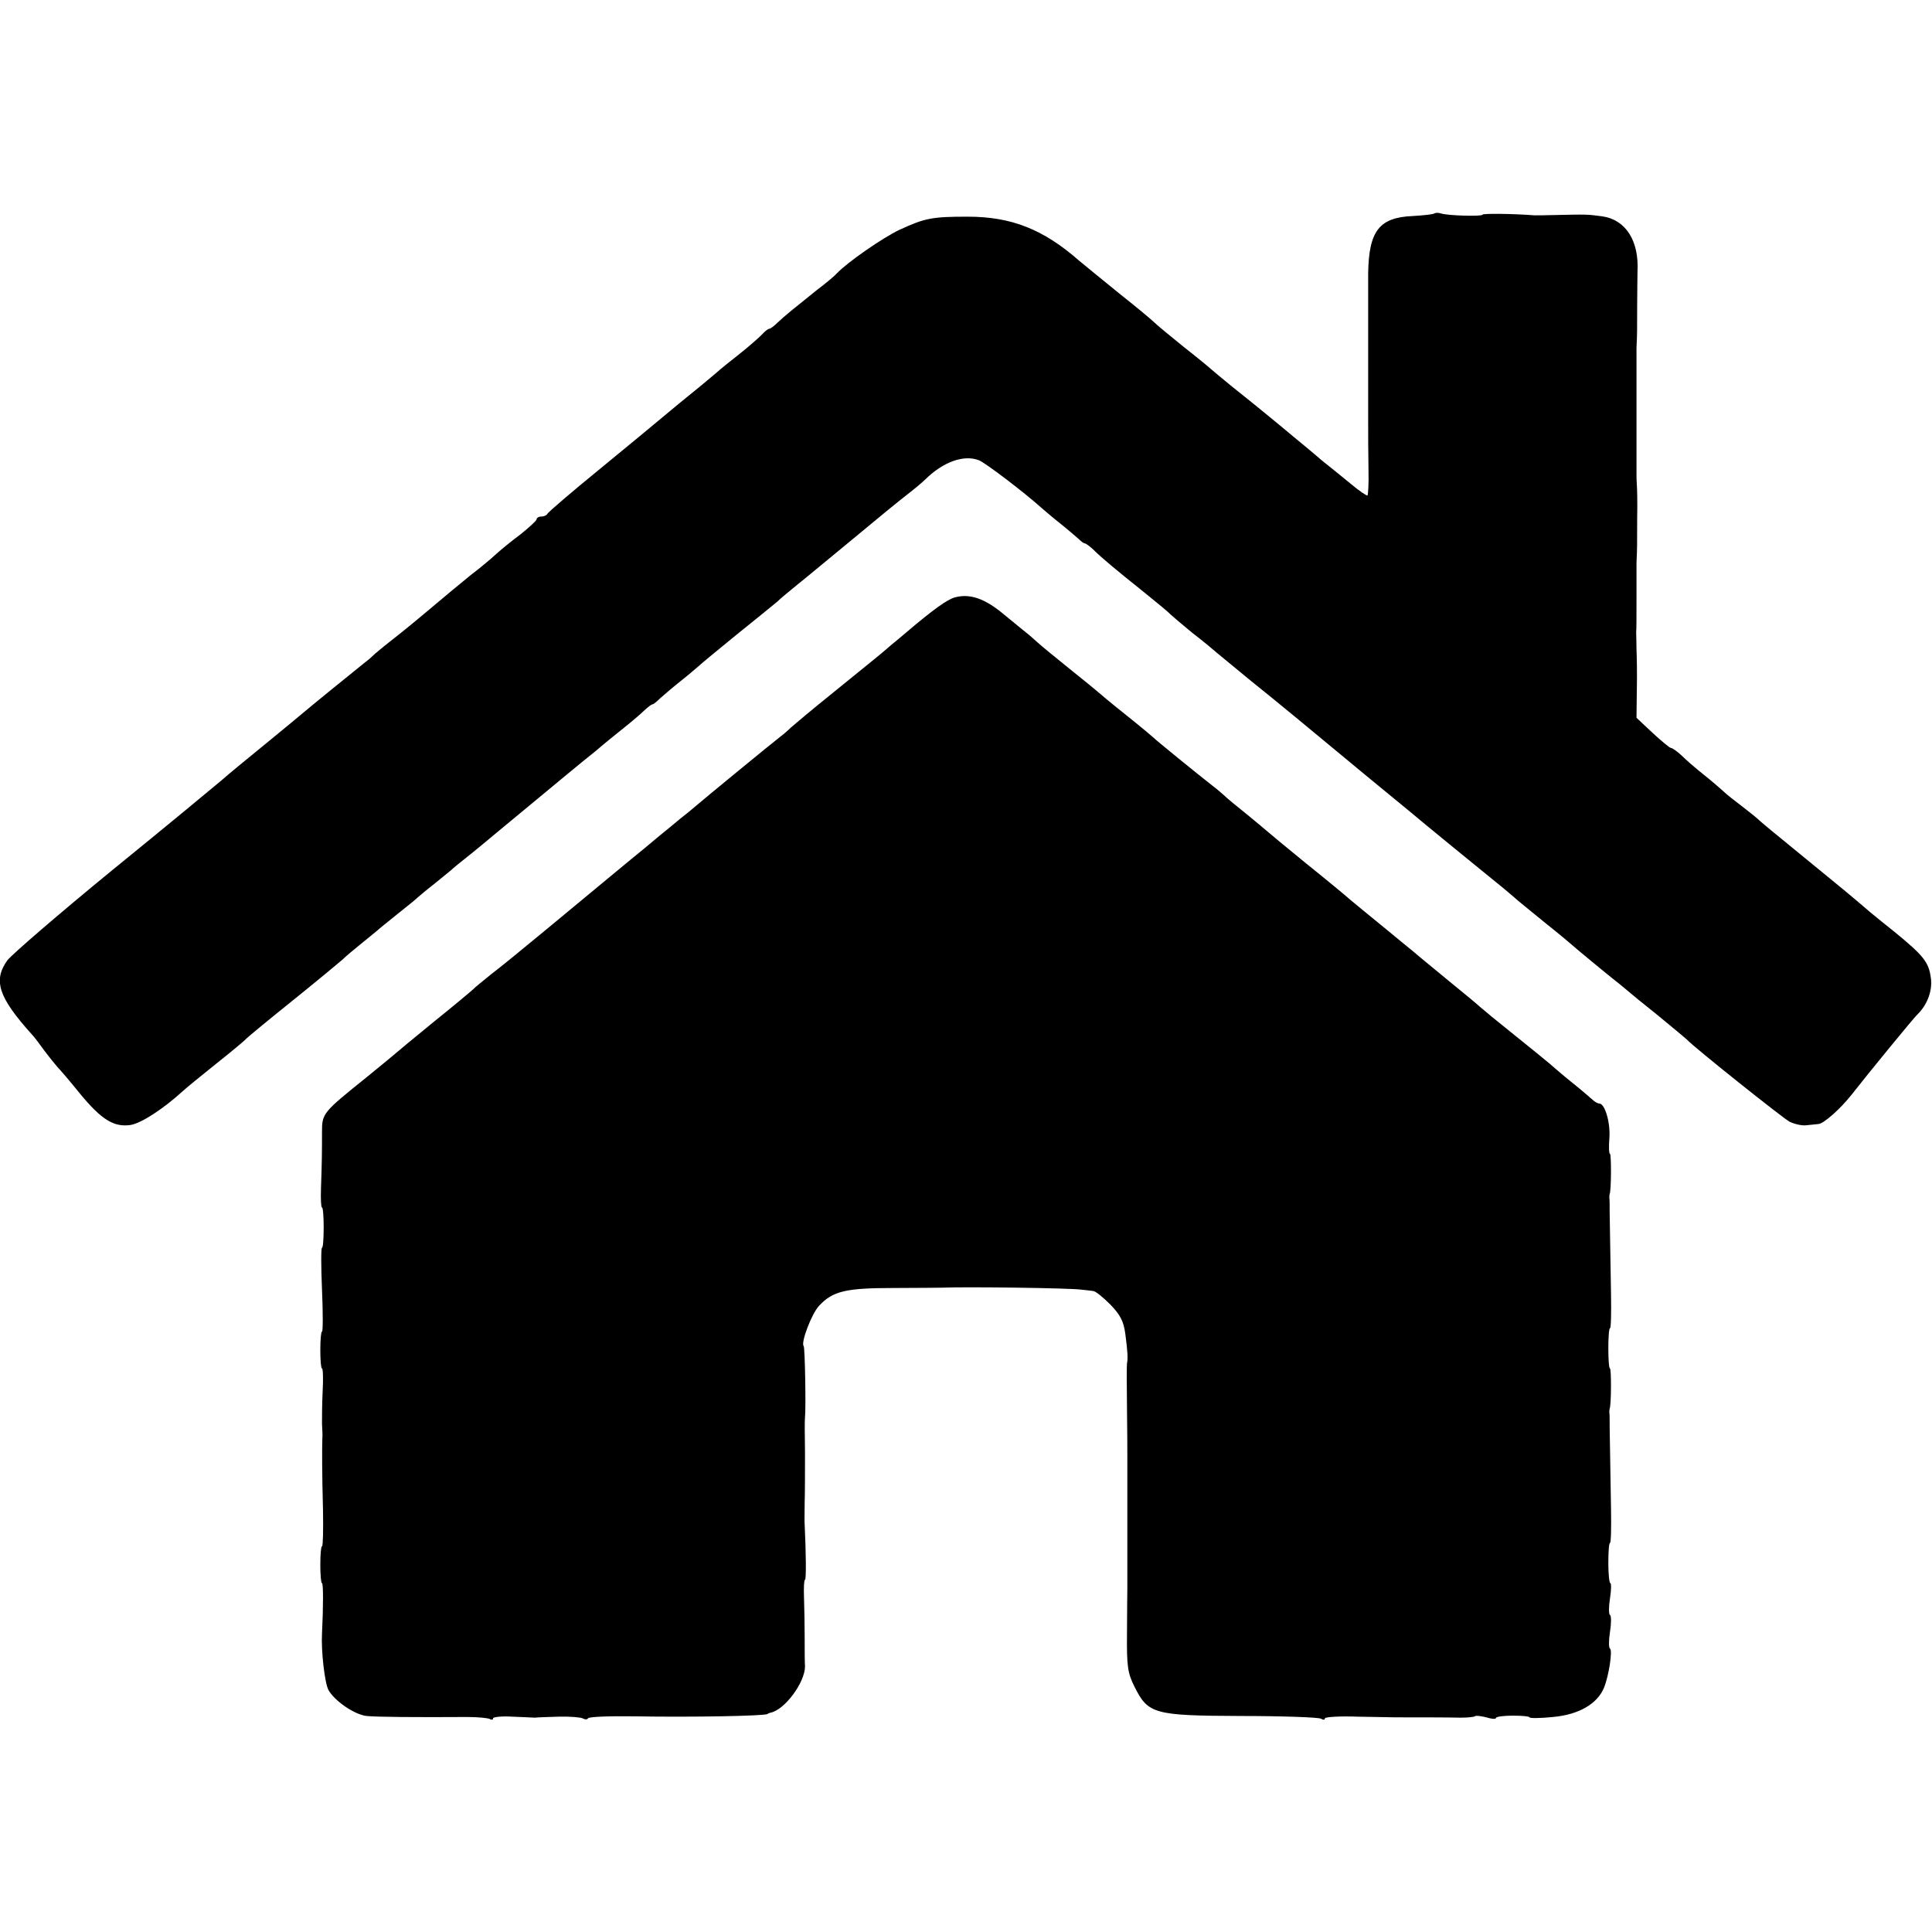
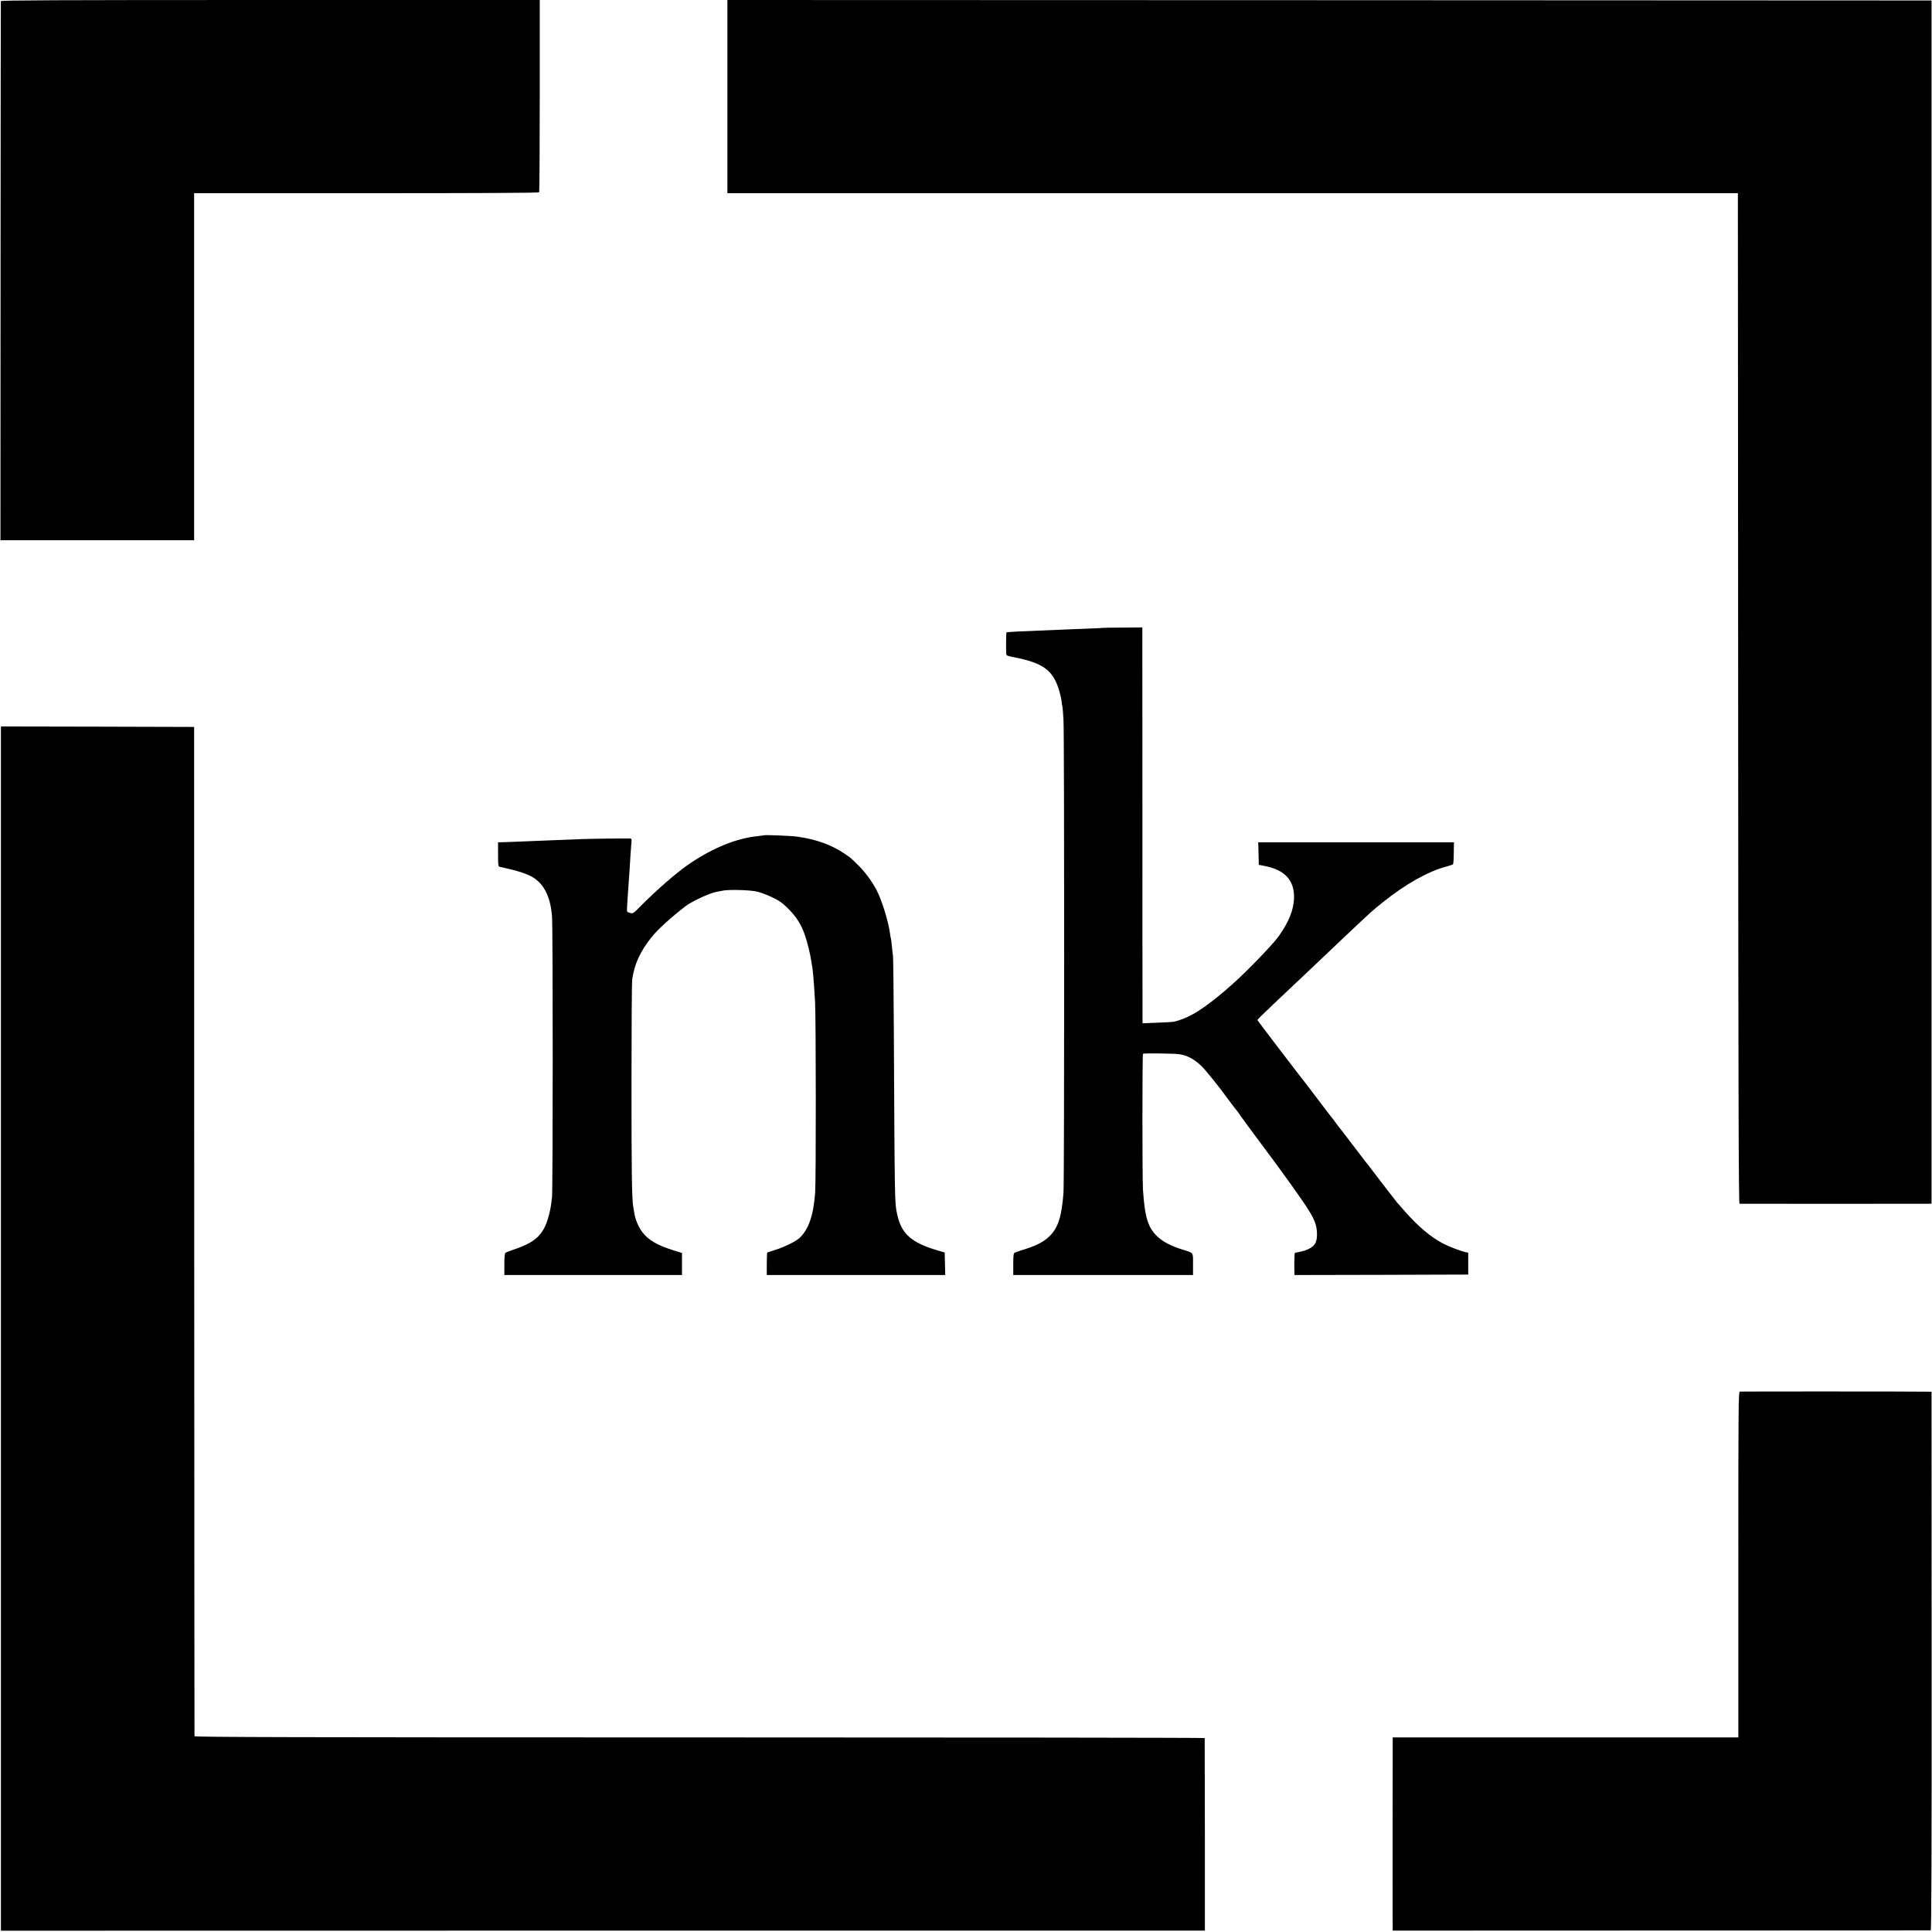
- <svg xmlns="http://www.w3.org/2000/svg" version="1" width="768" height="768" viewBox="0 0 576 576">
-   <path d="M427.7 63.6c-.3.3-3.1.6-6.4.8-10.1.4-13.2 4.4-13.4 17.1v43c0 7.4 0 7.5.1 15.9.1 3.7-.1 7-.3 7.3-.2.2-2.4-1.3-4.8-3.3-2.4-2-6.4-5.2-8.9-7.2-2.4-2.1-6.3-5.3-8.6-7.2-5.5-4.6-10.5-8.7-17.9-14.6-3.3-2.7-6.2-5.1-6.5-5.4-.3-.3-3.9-3.3-8-6.5-4.1-3.3-8.2-6.7-9-7.5-.8-.8-5.5-4.7-10.3-8.5-4.8-3.9-10.2-8.3-12-9.8-10.6-9.3-20.1-13.1-33.2-13.1-10.6 0-12.7.4-20.3 3.9-4.9 2.3-15.6 9.7-18.7 13-.5.6-3.2 2.9-6 5-6.6 5.3-9.5 7.6-11.7 9.7-1 1-2.1 1.8-2.4 1.8-.4 0-1.4.8-2.3 1.8-.9.9-3.8 3.5-6.6 5.7-2.7 2.1-5.9 4.7-7 5.7-1.1.9-4 3.4-6.5 5.4-2.5 2-6.5 5.3-9 7.4-2.5 2.1-11.2 9.3-19.5 16.1-8.2 6.7-15.1 12.6-15.3 13.1-.2.4-1 .8-1.8.8s-1.4.4-1.4.8-2.2 2.4-4.8 4.5c-2.7 2-6 4.7-7.3 5.9-1.4 1.3-4.7 4.1-7.5 6.2-5.5 4.5-6.1 5-12.4 10.3-2.5 2.1-6.7 5.6-9.5 7.8-2.7 2.1-5.8 4.6-6.7 5.4-.9.9-2.3 2.1-3 2.6-2.9 2.3-17.4 14.1-18.4 15-.6.5-5.5 4.6-10.9 9s-11.5 9.4-13.4 11.1c-2 1.7-16.6 13.8-32.6 26.8-16 13.1-30 25.2-31.3 26.9-4.3 6-2.7 11 7.3 22.1.6.6 2.2 2.7 3.7 4.8 1.5 2 3.3 4.2 4 5 .7.7 3.7 4.2 6.6 7.8 6.5 7.9 10.2 10.1 15.1 9.4 3.2-.5 9.8-4.8 15.6-10.1 1.1-1 5.6-4.7 10-8.2 4.4-3.5 8.5-6.9 9-7.5.6-.6 6.9-5.8 14-11.5 7.2-5.8 13.7-11.2 14.6-12 .9-.9 3.4-3 5.4-4.6 2.1-1.7 4.3-3.5 4.9-4 .6-.6 3.4-2.8 6.1-5 2.8-2.2 5.5-4.4 6.1-5 .6-.5 2.8-2.4 4.9-4 2.1-1.7 4.3-3.5 4.9-4 .6-.6 3.3-2.8 6.1-5 2.7-2.2 6.1-5 7.5-6.2 2.3-1.9 10.9-9 21.5-17.8 2.2-1.8 5.8-4.8 8.1-6.6 2.2-1.9 6-5 8.4-6.9 2.4-1.9 5.2-4.3 6.2-5.3 1-.9 2-1.7 2.3-1.7.3 0 1.3-.8 2.3-1.8 1-.9 3.8-3.3 6.2-5.2 2.4-1.9 4.8-4 5.4-4.5.6-.6 5.6-4.7 11.1-9.2 5.5-4.4 11-8.9 12.2-9.9 1.1-1.1 4.1-3.5 6.4-5.4 2.4-1.9 9.7-8 16.4-13.5 6.6-5.5 13.8-11.4 15.9-13 2.2-1.7 4.6-3.7 5.5-4.6 5.3-5.2 11.4-7.4 15.9-5.7 1.9.7 13.7 9.7 18.8 14.3.6.5 3 2.6 5.4 4.5 2.4 1.9 4.9 4.1 5.6 4.7.7.7 1.5 1.3 1.8 1.3.3 0 1.4.8 2.4 1.7 2.6 2.6 6.7 6 15.2 12.8 4.1 3.3 7.7 6.3 8 6.7.3.3 3.2 2.8 6.5 5.5 3.4 2.6 6.7 5.4 7.5 6.1 1.8 1.5 4.7 3.9 10.2 8.4 5.8 4.6 20.2 16.5 33.8 27.8 6.3 5.2 12.4 10.2 13.5 11.1 4 3.4 21.3 17.5 25.5 20.9 2.4 1.9 4.8 4 5.4 4.5.6.6 4.7 3.9 9.1 7.5 4.4 3.5 8.2 6.7 8.5 7 .5.5 10.2 8.5 12.6 10.4.7.5 2.6 2.1 4.4 3.6 1.8 1.5 3.7 3.1 4.4 3.6 2.2 1.7 12.1 9.9 12.6 10.4 2.1 2.3 28.6 23.4 30.5 24.4 1.4.7 3.5 1.2 4.8 1.1 1.2-.1 2.9-.3 3.9-.4 1.5-.1 6.5-4.5 9.8-8.7 5.4-6.9 18.7-23.1 19.6-23.9 2.9-2.8 4.5-6.9 4.1-10.6-.6-5-2-6.8-10.9-14.1-2.3-1.8-5.6-4.5-7.3-5.9-5.7-4.9-8-6.8-20.5-17-6.9-5.6-12.7-10.4-13-10.8-.3-.3-2.3-1.9-4.5-3.6-2.1-1.6-4.7-3.6-5.6-4.5-.9-.8-3.5-3.1-5.9-5-2.4-1.9-5.4-4.5-6.7-5.8-1.3-1.2-2.7-2.2-3.1-2.2-.4 0-2.9-2.1-5.5-4.5l-4.8-4.5.1-8.2c.1-4.6 0-10.1-.1-12.3 0-2.2-.1-4.5-.1-5 .1-.6.1-5.1.1-10v-10.8c.2-3.8.2-5.5.2-13.2.1-4.4 0-8.9-.1-10-.1-1.1-.1-2.5-.1-3V125v-21.3c.2-3.9.2-5.5.2-12.7 0-4.1.1-8.6.1-10 .5-9.2-3.5-15.5-10.5-16.5-4.4-.6-4.7-.6-13.7-.4-3 .1-5.9.1-6.5.1-6.4-.5-15.5-.6-15.5-.2 0 .6-10.8.3-12.5-.4-.7-.2-1.5-.2-1.8 0z" />
-   <path d="M284.7 178.1c-2.3.6-6.7 3.8-14.7 10.6-.8.7-2.7 2.3-4.2 3.5-3.1 2.7-3.1 2.7-17.3 14.2-6.1 4.9-11.8 9.7-12.7 10.5-.9.9-2.3 2.1-3 2.6-2.6 2-23.3 19-25 20.5-.9.8-2.3 1.9-3 2.5-.7.5-2.9 2.3-4.9 4-2 1.6-5.4 4.4-7.5 6.2-4.7 3.8-13.8 11.4-29.4 24.3-6.3 5.2-13.7 11.3-16.5 13.4-2.7 2.2-5.2 4.2-5.5 4.6-.3.3-5.4 4.6-11.5 9.5-6 4.9-11.2 9.2-11.5 9.5-.3.3-4.1 3.4-8.5 7C96.2 331.7 96 331.9 96 337.5c0 5.4 0 8-.3 16.8-.1 3.1 0 5.7.3 5.7s.5 2.7.5 6-.2 6-.5 6-.3 5.6 0 12.5.3 12.5 0 12.5-.5 2.5-.5 5.5.2 5.5.5 5.5.4 3 .2 6.7c-.2 3.8-.2 8.1-.2 9.8.1 1.6.2 3.7.1 4.5-.1 2.8-.1 10.4.2 21.3.1 5.9 0 10.7-.3 10.7s-.5 2.5-.5 5.5.2 5.5.5 5.5c.4 0 .4 7.1 0 15-.3 5.1.8 14.7 1.9 16.8 1.8 3.3 7.8 7.4 11.4 7.8 2.9.3 14.7.4 30 .3 3.1 0 6.2.3 6.7.6.6.3 1 .3 1-.2 0-.4 2.6-.7 5.7-.5 3.2.1 6.3.3 6.8.3.6-.1 3.7-.2 7.1-.3 3.3-.1 6.5.2 7.1.5.7.4 1.4.4 1.6 0 .3-.5 6.5-.7 13.9-.6 16.8.3 39-.1 39.6-.7.1-.1.5-.3 1-.4 4.2-.9 10.2-9 10.2-13.8-.1-1.3-.1-5.2-.1-8.8 0-3.6-.1-8.9-.2-11.8-.1-2.8 0-5.2.3-5.2.4 0 .3-8.2-.1-16.5-.1-.6 0-3.5 0-6.5.1-3 .1-9.8.1-15-.1-5.2-.1-10 0-10.5.3-2.6 0-20.8-.4-21.2-.9-1 2.4-9.7 4.6-12 4.1-4.4 8-5.3 22.2-5.3 7.2 0 13.8-.1 14.6-.1 6.8-.3 38.2.1 41.5.6 1.1.1 2.6.3 3.4.4.7 0 3 1.9 5.1 4 3 3.1 4 5 4.5 8.8.7 5.3.8 7.3.5 8.8-.1.5-.1 6.6 0 13.5s.1 13.2.1 14v40c0 .8-.1 6.6-.1 12.9-.1 9.9.2 11.9 2.2 15.9 4.1 8.2 5.7 8.7 31.8 8.8 12.4 0 23.1.4 23.8.8.7.4 1.2.4 1.2-.1 0-.4 4.4-.7 9.7-.5 5.4.1 10.5.2 11.3.2 4.8 0 16.1 0 19.4.1 2.1 0 4-.2 4.3-.4.2-.3 1.8-.1 3.4.3 1.6.5 2.9.6 2.9.2 0-.4 2.3-.7 5-.7 2.8 0 5 .2 5 .5s3.1.3 7-.1c7.7-.7 13.2-3.9 15.2-8.7 1.5-3.7 2.6-11.2 1.8-11.7-.4-.2-.4-2.5 0-5s.4-4.8 0-5c-.4-.2-.4-2.5 0-5s.4-4.5.1-4.5c-.3 0-.6-2.7-.6-6s.2-6 .5-6 .4-4.6.3-10.2c-.2-11.1-.3-18-.4-24.2 0-2.1 0-4.2-.1-4.5 0-.3 0-.8.1-1.1.5-1.3.5-12 .1-12-.3 0-.5-2.7-.5-6s.2-6 .5-6 .4-4.6.3-10.2c-.2-11.1-.3-18-.4-24.2 0-2.1 0-4.2-.1-4.5 0-.3 0-.8.1-1.1.5-1.3.5-12 .1-12-.3 0-.4-2-.2-4.5.4-4.7-1.3-10.5-3-10.5-.5 0-1.5-.6-2.2-1.3-.7-.6-3.2-2.8-5.6-4.7-2.4-1.9-4.8-4-5.4-4.5-.9-.9-6.6-5.5-19-15.5-1-.8-2.3-2-3-2.5-.6-.6-4.9-4.2-9.6-8-4.7-3.9-9.4-7.7-10.5-8.7-1.1-.9-5.4-4.4-9.5-7.8-4.1-3.3-8.4-6.9-9.5-7.8-1.1-1-6.9-5.8-13-10.7-6-4.9-11.2-9.2-11.5-9.5-.3-.3-3-2.5-6-5-3-2.4-6.3-5.1-7.2-6-.9-.8-2.3-2-3-2.5-4.5-3.5-17.4-14-17.8-14.5-.3-.3-4.1-3.5-8.5-7s-8.2-6.7-8.5-7c-.3-.3-3.9-3.2-8-6.5s-8.5-6.9-9.7-8c-1.2-1.1-2.8-2.5-3.5-3-.7-.6-3.7-3-6.6-5.4-5.6-4.7-10.1-6.2-14.5-5z" />
+ <svg xmlns="http://www.w3.org/2000/svg" version="1" width="2780" height="2780" viewBox="0 0 2085 2085">
+   <path d="M.9 1.2C.8 1.9.7 133.1.6 292.7L.5 583h209V208.5h185.8c124.1 0 186.1-.3 186.5-1 .4-.5.7-47.5.7-104.3V0H291.8C59.9 0 1 .3.9 1.2zM785 104.3v104.2h1090.5l.3 545.3c.2 435.1.5 545.2 1.5 545.3 1.7 0 197.3.1 202.7 0l4.5-.1V.5L1434.8.2 785 0v104.3z" />
+   <path d="M1189.7 677.6c-.2.2-9.8.6-43.7 1.9-46 1.8-59.3 2.5-59.8 3-.4.4-.6 16.6-.3 23.1.1 1.9 1.2 2.3 8.9 3.8 30.4 6 41 13.5 47.7 34 1.4 4.4 2.8 10.2 3.1 13 .3 2.8.7 5.7 1 6.4.2.7.7 7 1.1 14 1 16.9 1 497.9 0 510.6-2 25.6-5.7 37.4-14.9 46.5-6 6-13.4 10-26.3 14.1-5.5 1.7-10.7 3.5-11.5 3.9-1.2.6-1.5 3.2-1.5 12.5v11.6h194v-11.6c0-13.4 1-12-11.5-15.9-12-3.8-20.2-8-26-13.2-11-9.8-14.5-20.9-16.5-51.3-.8-11.7-.8-146 0-146.8.7-.7 32.5-.3 38.4.4 9.1 1.2 16.5 5.1 24.4 12.6 5 4.8 18.4 21.4 29.7 36.9 4.1 5.6 8 10.7 8.6 11.3.6.6 2.3 2.9 3.7 5.1 1.5 2.2 11.2 15.5 21.7 29.5 24.9 33.2 46.7 63.7 52.9 74 6.3 10.2 8.3 16.3 8.4 24.9 0 8.5-2.1 12.4-8.3 15.6-4.1 2.1-6.3 2.7-12.9 4-1.3.2-2.6.6-2.8.9-.4.3-.6 13.2-.4 20.9l.1 2.7 93.7-.2 93.8-.3v-23.6l-2.5-.5c-5.8-1.3-18-5.9-24.5-9.3-13.5-7-27.8-19.1-42.5-36.1-3.6-4.1-6.7-7.7-7.1-8-.6-.6-21.9-28.2-28.9-37.5-2.5-3.3-4.7-6.2-5.1-6.5-.3-.3-7-9.1-14.9-19.5-7.9-10.5-14.9-19.5-15.5-20.1-.5-.6-1.7-2.2-2.5-3.4-.8-1.2-2-2.8-2.5-3.4-.6-.6-3.9-4.9-7.5-9.6-14.9-19.7-18.6-24.5-19.7-26-6.1-7.5-54.3-70.7-54.3-71.1 0-.6 3.8-4.4 17.5-17.4 11.2-10.6 33.2-31.4 36.4-34.4 2-1.9 10.6-10 19.1-18.1 8.5-8.1 17.5-16.7 20-19 32.3-30.4 29.7-28.1 42.5-38.4 23.8-19.2 49.1-33.4 68-38.3 3.9-1 7.3-2.2 7.6-2.7.4-.5.8-6 .8-12.2l.2-11.4h-211.2l.3 12.2.3 12.1 7 1.4c21.5 4.3 31.7 15.8 31 35-.6 12.8-5.6 25.2-16.6 40.8-6.5 9-34.3 37.8-49.3 51.1-4.4 3.8-8.4 7.4-9 7.9-.6.6-4.5 3.8-8.6 7.1-19.4 15.6-32.4 22.9-46.5 26.1-1.1.2-9.1.7-17.7 1l-15.8.6v-16.9c-.1-9.3-.1-105.4-.1-213.6l-.1-196.7-21.4.2c-11.8 0-21.5.2-21.7.3zM1 1433.8v649.8l649.7-.1h649.6V1980c-.1-56.9-.2-103.8-.2-104.3-.1-.4-245.3-.7-545.1-.7-435.3 0-545-.3-545.1-1.3-.1-.6-.2-246-.3-545.2l-.1-544-104.2-.3L1 784v649.8z" />
+   <path d="M823.8 901.5c-.1.1-3 .5-6.3.9-21.9 2.1-47 12.1-72.3 29-13.8 9.2-36 28.4-54.8 47.4-6.9 7.1-7.3 7.3-10.5 6.4-2.9-.7-3.4-1.2-3.3-3.8.2-4.3 1.3-21.9 1.9-29.4.6-8.1 1.3-17.5 2-30.5.4-5.5.8-11.5 1-13.3.3-2.4 0-3.2-1.3-3.3-4.5-.2-44.6.3-51.2.6-7 .3-15.1.6-53 2.1-8.5.4-18.4.8-22 .9-3.6.2-8.8.3-11.5.4l-5 .1v13c0 10.8.2 13.1 1.5 13.4.8.2 5 1.2 9.3 2.1 10.2 2.2 20.9 5.8 26.3 9 12.4 7.3 19.4 21.1 21.1 42.1 1.1 12 1 295.1 0 303.9-1.2 10.2-1.6 12.2-3.7 20.3-5.3 19.6-14.1 27.9-37.5 35.7-4.4 1.5-8.5 3.1-9.1 3.6-.7.6-1.1 5.2-1.1 12.4v11.5H736v-23.8l-8.7-2.7c-17.9-5.5-27.9-11.4-34.1-19.8-4.2-5.6-7.7-13.9-8.6-20.3-.4-2.2-.8-5.1-1.1-6.4-1.6-8.1-2-36.9-2-133 0-59.1.3-110 .8-113 2.2-16.2 8.4-29.9 20.7-45.4 6.2-7.9 19.8-20.4 36.6-33.5 6.4-5.1 26.1-14.2 33.4-15.6 1.4-.2 4.7-.9 7.5-1.4 6.5-1.2 27.3-.7 35.5.9 3.6.6 11.1 3.4 16.8 6.1 8.7 4.2 11.5 6.2 18.1 12.8 8.6 8.6 13.7 16.7 17.7 28.1 2.7 7.9 5.9 20.9 6.9 28 .3 2.5.8 5.2 1 6 .7 3 1.9 17.2 3.1 38 1 16 1.1 193.4.1 206.1-1.8 24.7-7.1 40-17.2 49.2-3.9 3.6-16.9 9.9-26.5 12.8-4.1 1.3-7.7 2.5-8 2.7-.2.2-.5 5.7-.5 12.3v11.9h192.6l-.3-12.1-.3-12.2-7.5-2.2c-28.7-8.4-39.5-18.2-43.9-39.6-2.6-12.7-2.5-8-3.5-200.9-.2-40.4-.6-75.3-.9-77.5-.3-2.2-.9-6.9-1.2-10.5-.3-3.6-.8-7.2-1-8-.3-.8-.7-3.1-.9-5-1.7-13.3-9-36.9-14.8-47.8-5.1-9.5-12.4-19.4-19.4-26.2-8.7-8.6-8-8-14.9-12.7-14.1-9.5-30.2-15.4-50.5-18.3-6.9-1.1-36.4-2.2-37.2-1.5zM1877.7 1501.8c-1.6.3-1.7 13-1.7 186.8V1875h-373v6.2c-.1 8.5-.1 156.1-.1 181.8l.1 20.5 289.8-.1c159.3 0 290.2-.1 290.8-.2.8-.2 1.1-81.3 1-290.7l-.1-290.5-3.5-.1c-11.4-.3-201.9-.3-203.3-.1z" />
</svg>
